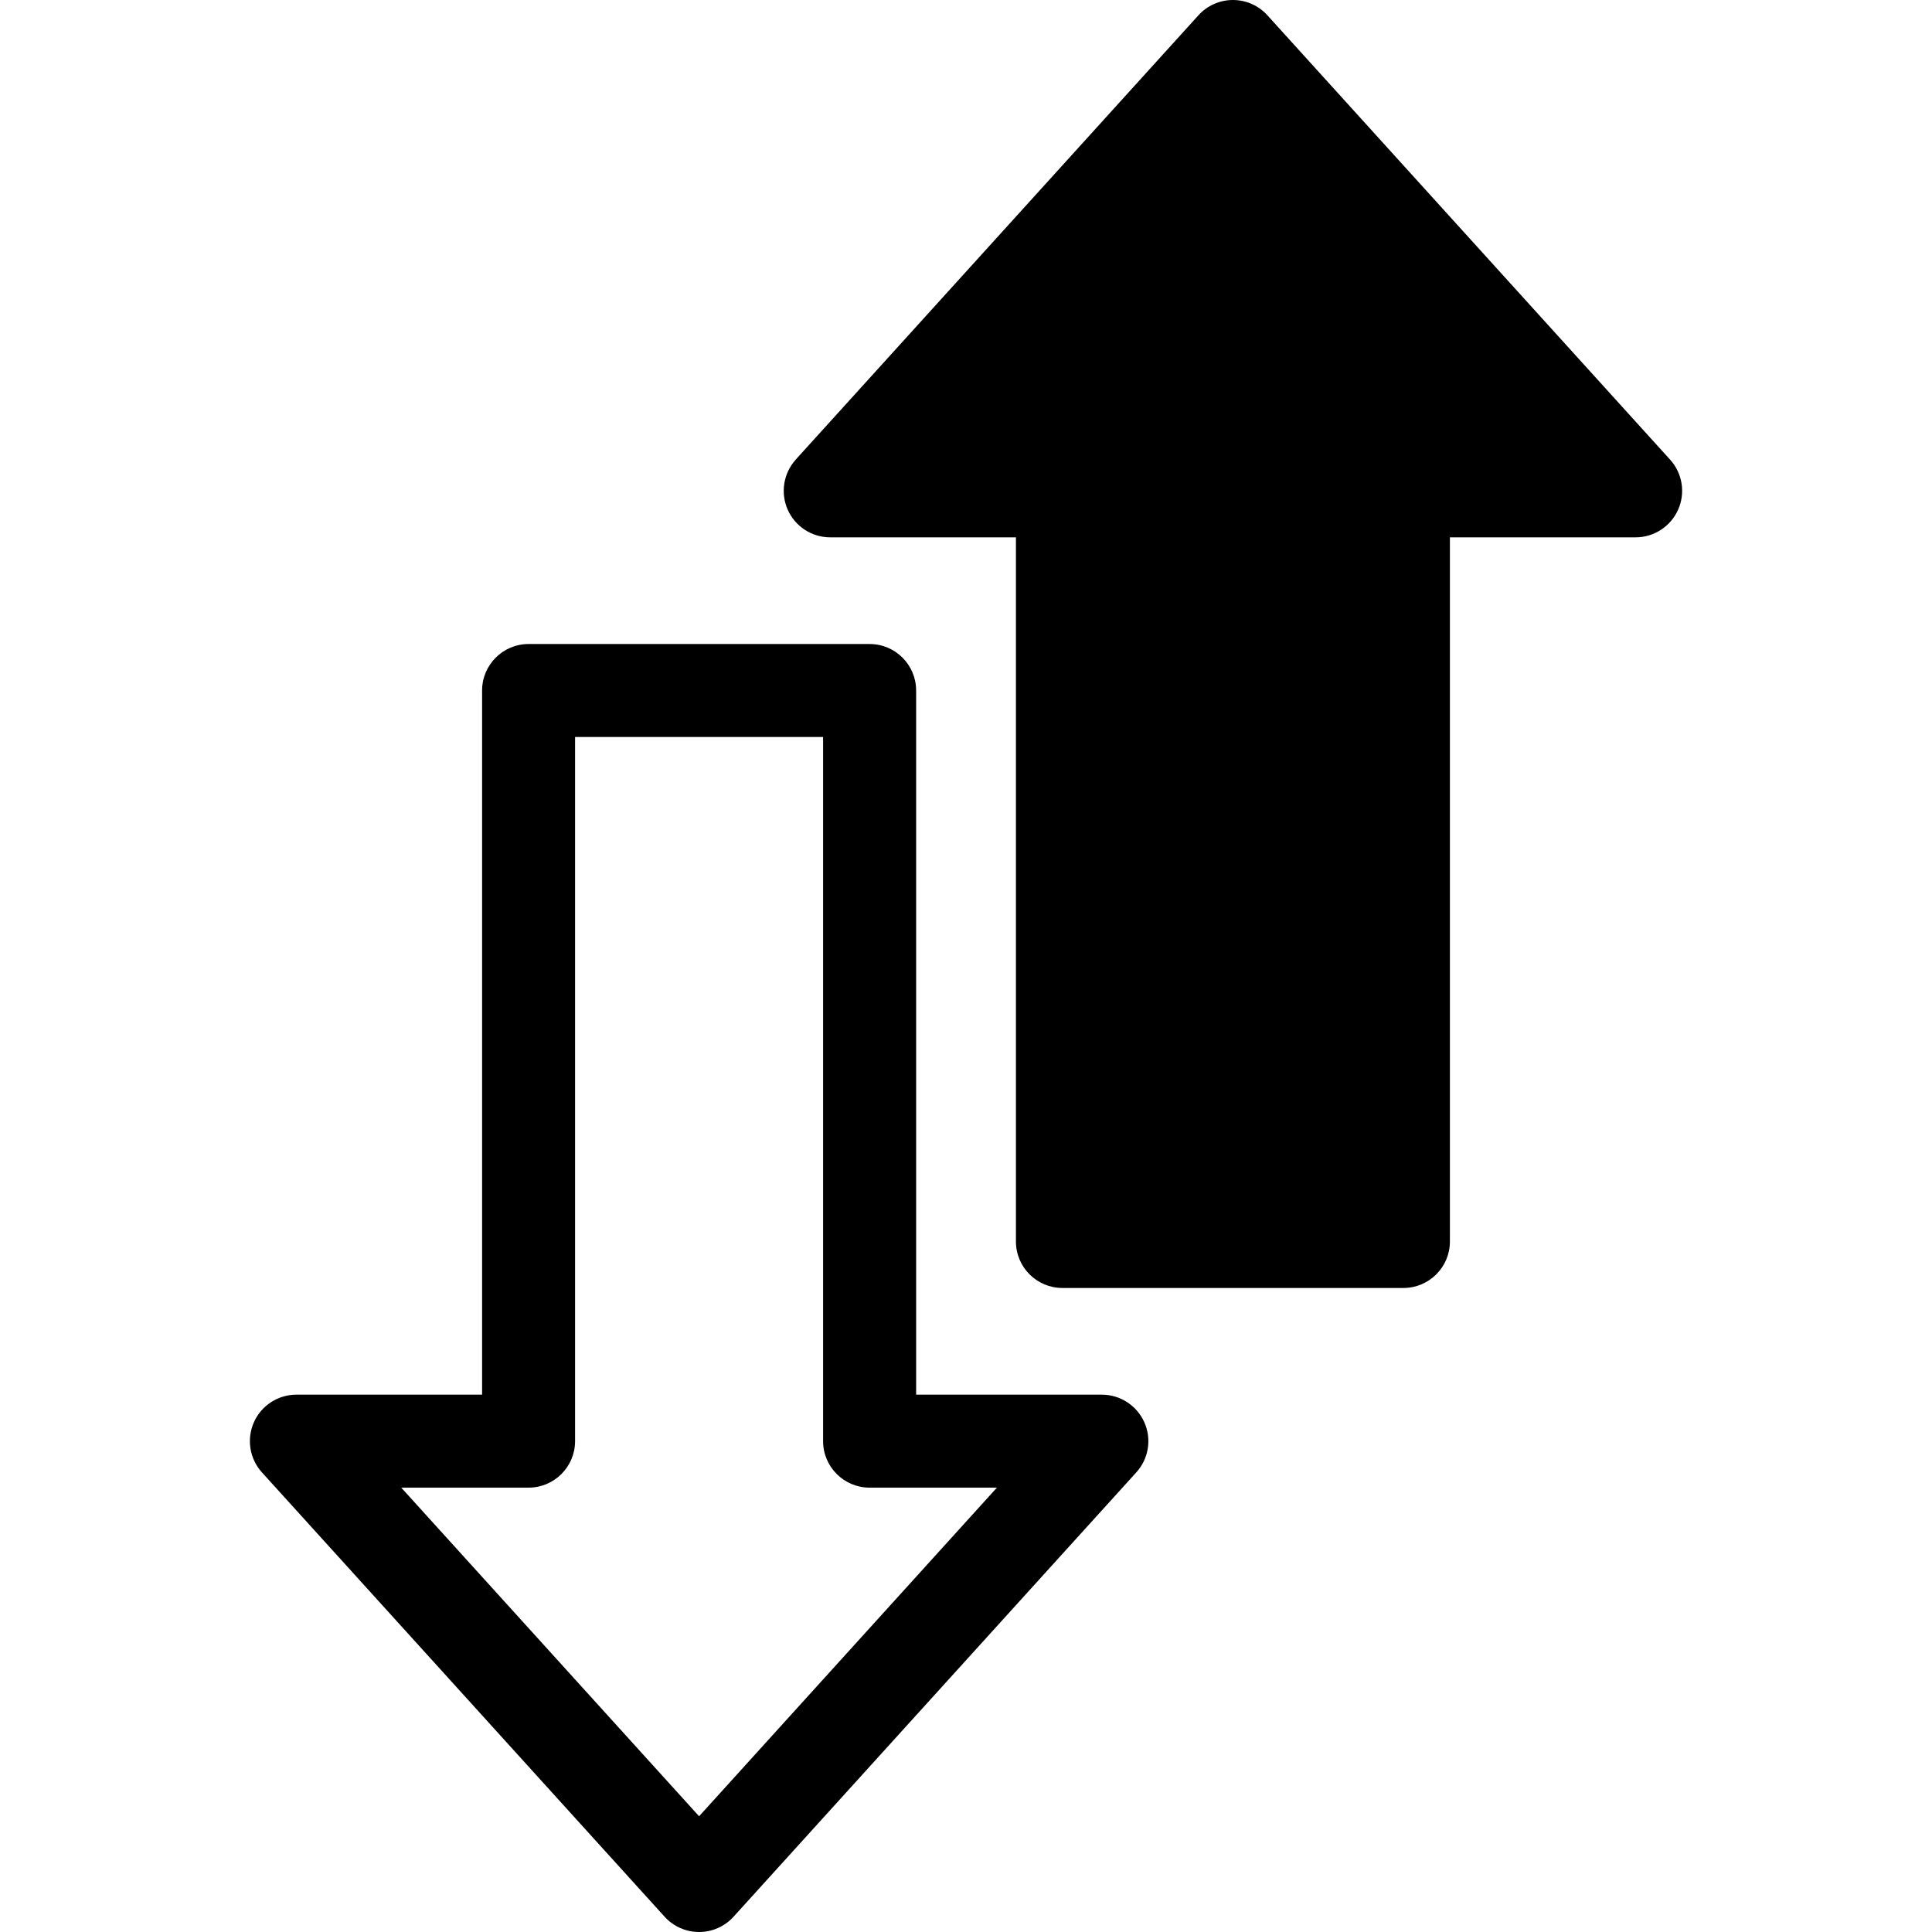
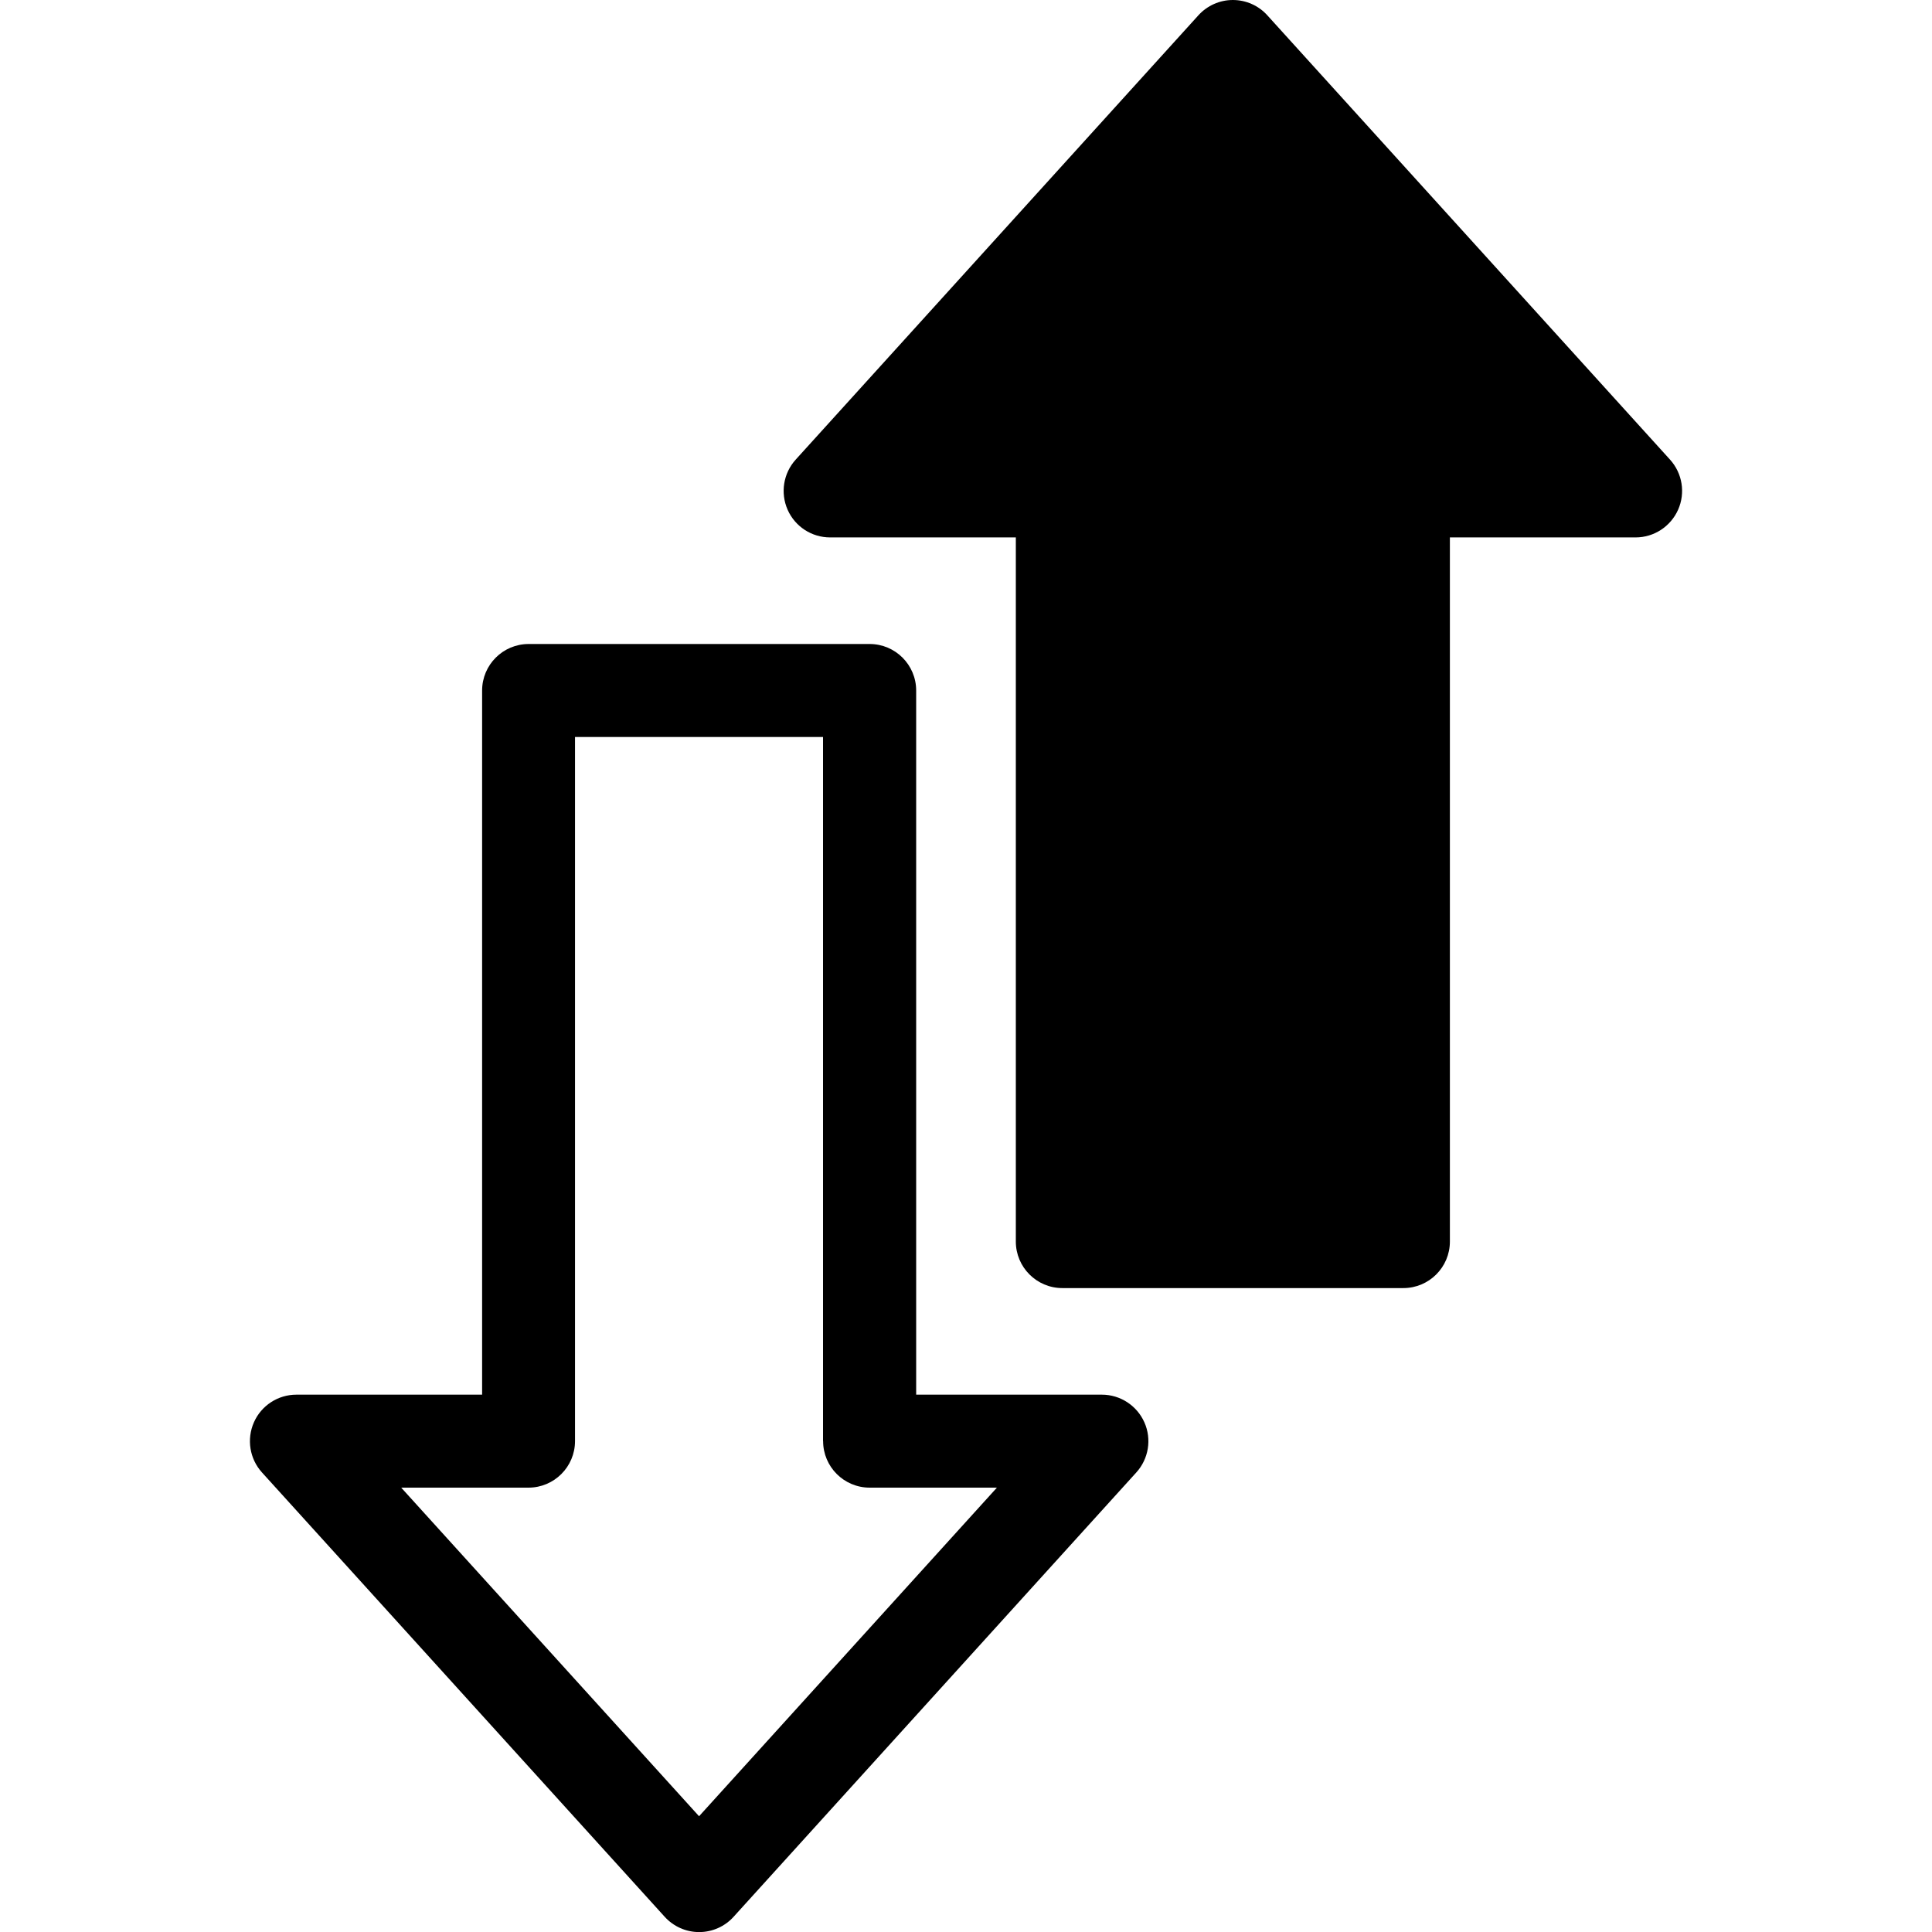
- <svg xmlns="http://www.w3.org/2000/svg" version="1.1" width="32" height="32" viewBox="0 0 32 32">
-   <path d="M13.179 7.613l6.671-7.36c0.146-0.161 0.353-0.253 0.571-0.253s0.425 0.092 0.571 0.253l6.67 7.36c0.205 0.226 0.257 0.551 0.133 0.829s-0.4 0.458-0.704 0.458h-3.076v11.663c0 0.425-0.345 0.77-0.77 0.77h-5.648c-0.425 0-0.77-0.345-0.77-0.77v-11.663h-3.076c-0.305 0-0.581-0.18-0.704-0.458s-0.071-0.604 0.133-0.829zM7.985 11.437v11.663h-3.076c-0.305 0-0.581 0.18-0.704 0.458s-0.071 0.604 0.133 0.829l6.67 7.36c0.146 0.161 0.353 0.253 0.571 0.253s0.425-0.092 0.571-0.253l6.671-7.36c0.205-0.226 0.257-0.551 0.133-0.829s-0.4-0.458-0.704-0.458h-3.076v-11.663c0-0.425-0.345-0.77-0.77-0.77h-5.649c-0.425 0-0.77 0.345-0.77 0.77zM13.633 23.87c0 0.425 0.345 0.77 0.77 0.77h2.109l-4.933 5.443-4.933-5.443h2.109c0.425 0 0.77-0.345 0.77-0.77v-11.663h4.108v11.663z" />
+ <svg xmlns="http://www.w3.org/2000/svg" version="1.1" width="24" height="24" viewBox="0 0 24 24">
+   <path d="M9.884 5.71l5.003-5.52c0.11-0.121 0.265-0.19 0.428-0.19s0.319 0.069 0.428 0.19l5.003 5.52c0.153 0.169 0.193 0.413 0.1 0.622s-0.3 0.344-0.528 0.344h-2.307v8.747c0 0.319-0.259 0.578-0.578 0.578h-4.236c-0.319 0-0.578-0.259-0.578-0.578v-8.747h-2.307c-0.229 0-0.436-0.135-0.528-0.344s-0.053-0.453 0.1-0.622zM5.989 8.578v8.747h-2.307c-0.229 0-0.436 0.135-0.528 0.344s-0.053 0.453 0.1 0.622l5.003 5.52c0.11 0.121 0.265 0.19 0.428 0.19s0.319-0.069 0.428-0.19l5.003-5.52c0.153-0.169 0.193-0.413 0.1-0.622s-0.3-0.344-0.528-0.344h-2.307v-8.747c0-0.319-0.259-0.578-0.578-0.578h-4.236c-0.319 0-0.578 0.259-0.578 0.578zM10.225 17.902c0 0.319 0.259 0.578 0.578 0.578h1.581l-3.7 4.082-3.7-4.082h1.581c0.319 0 0.578-0.259 0.578-0.578v-8.747h3.081v8.747z" />
</svg>
